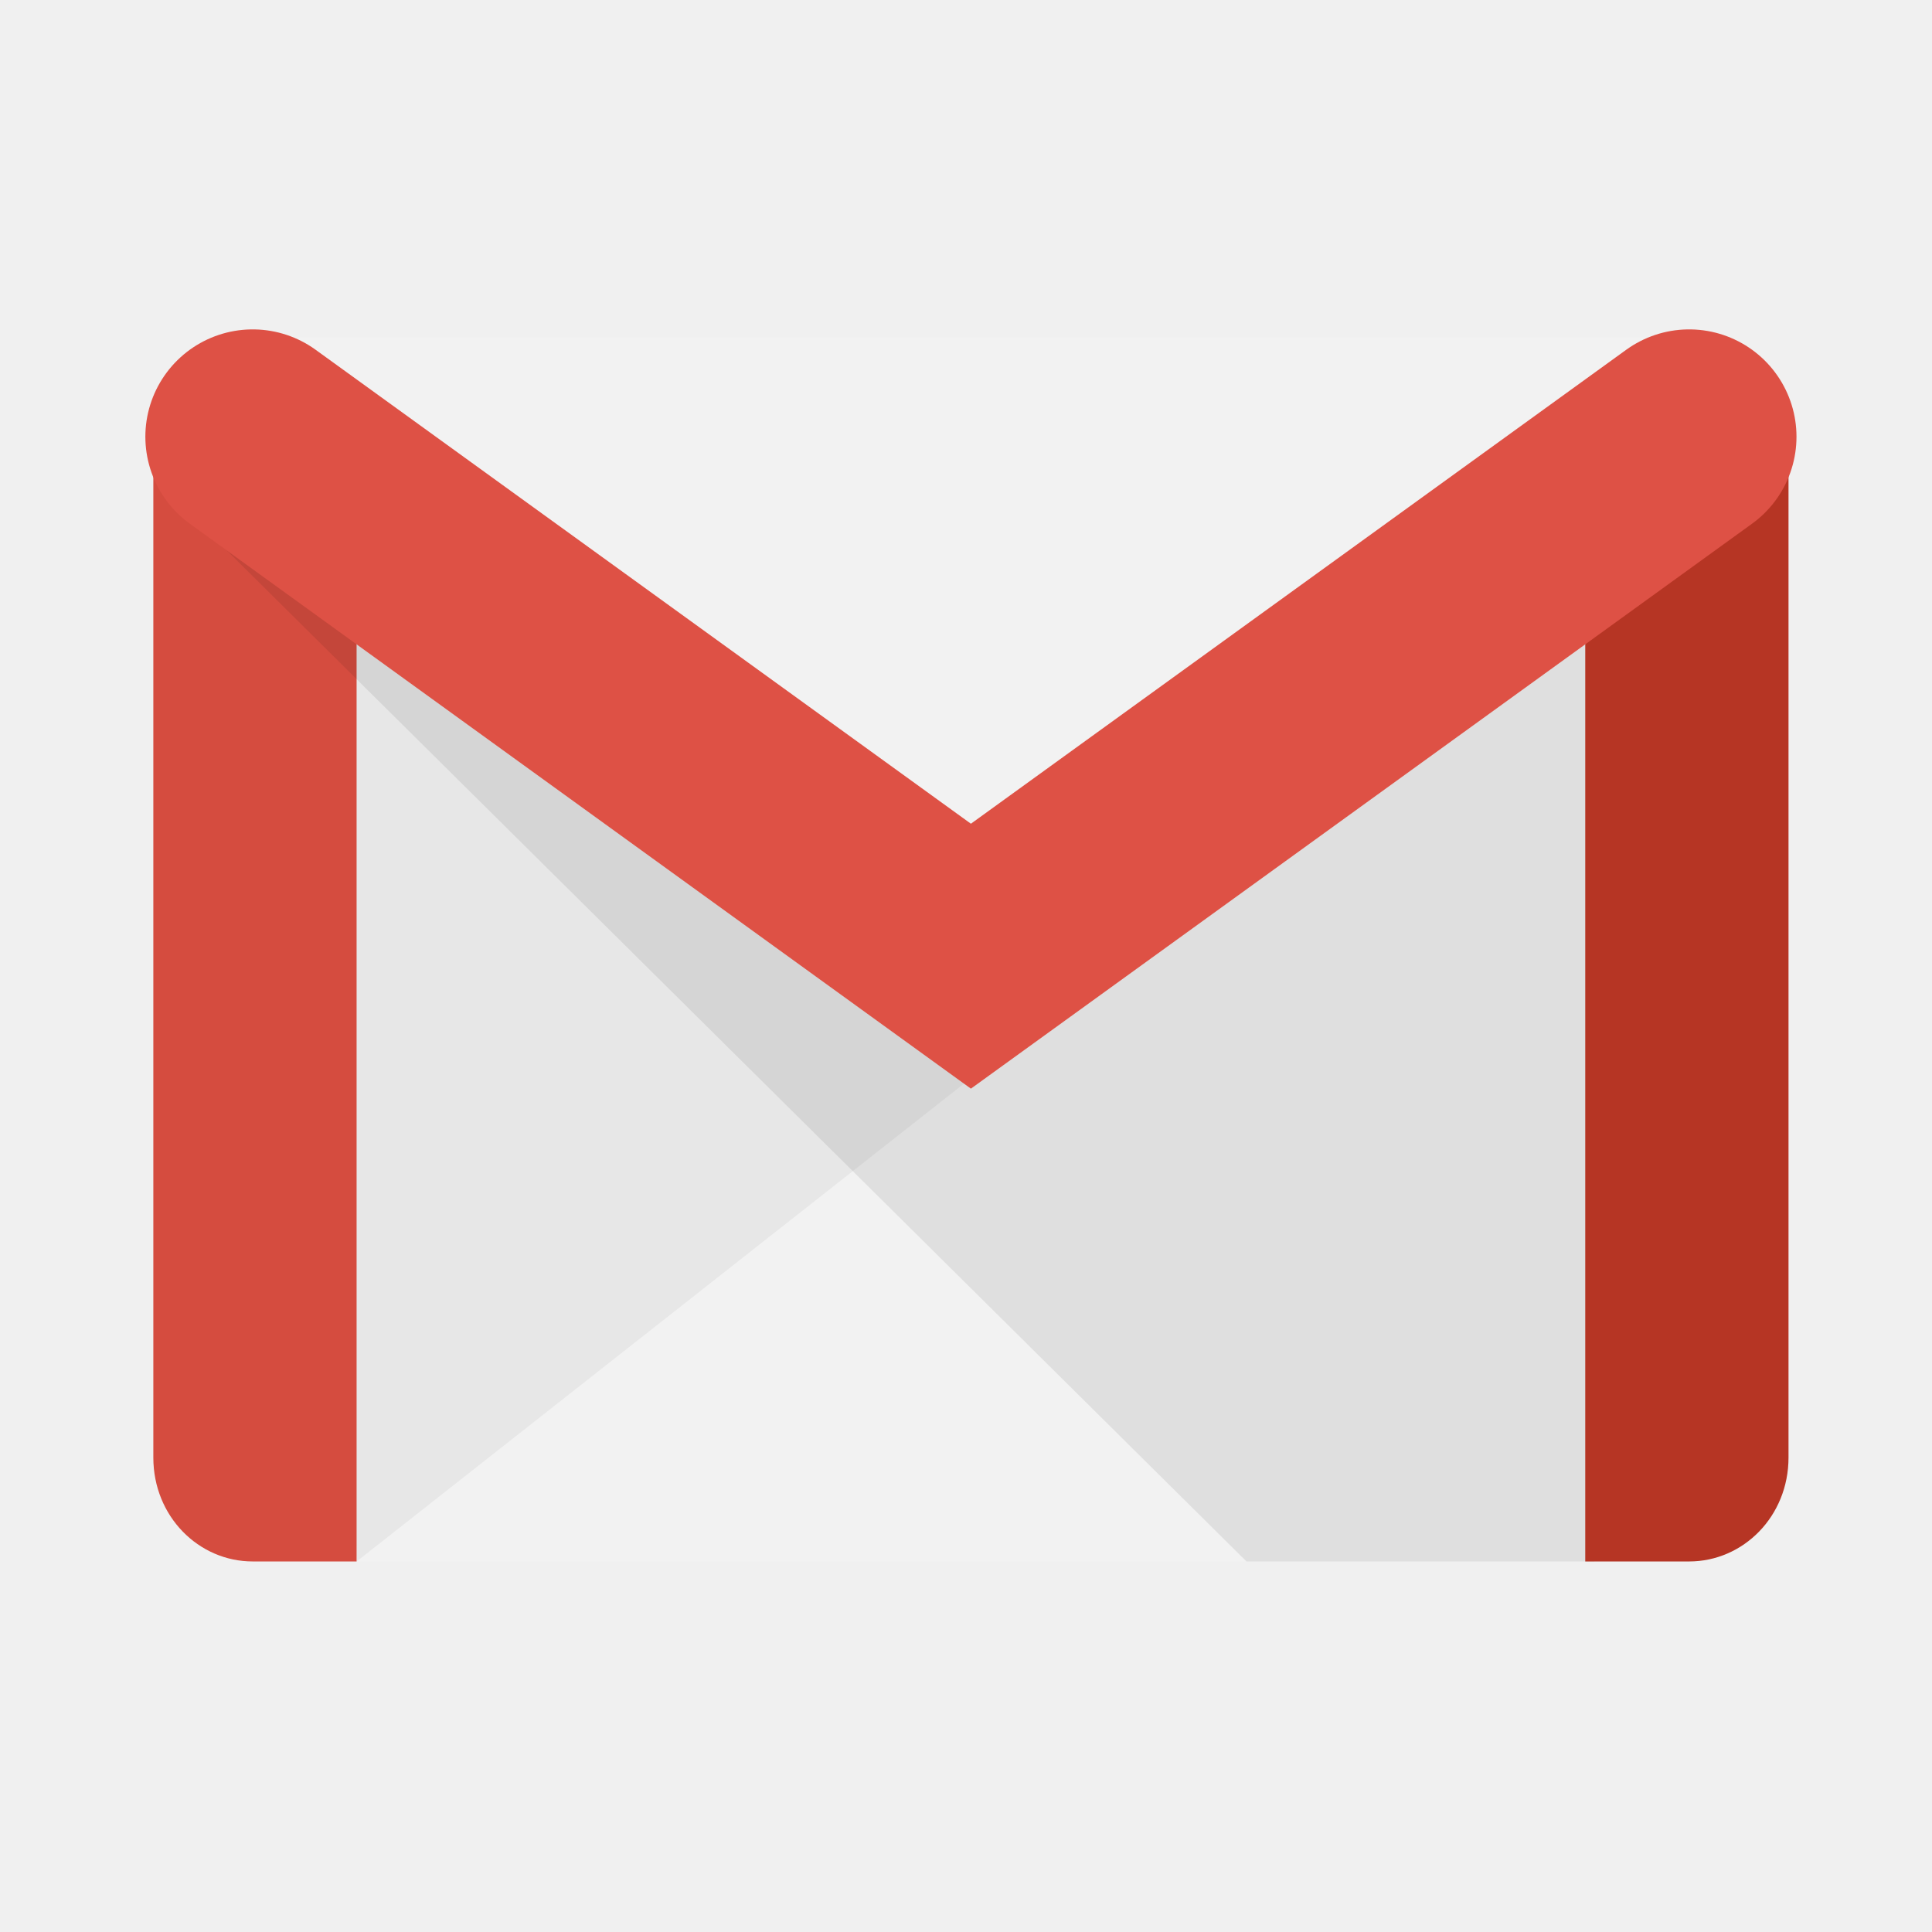
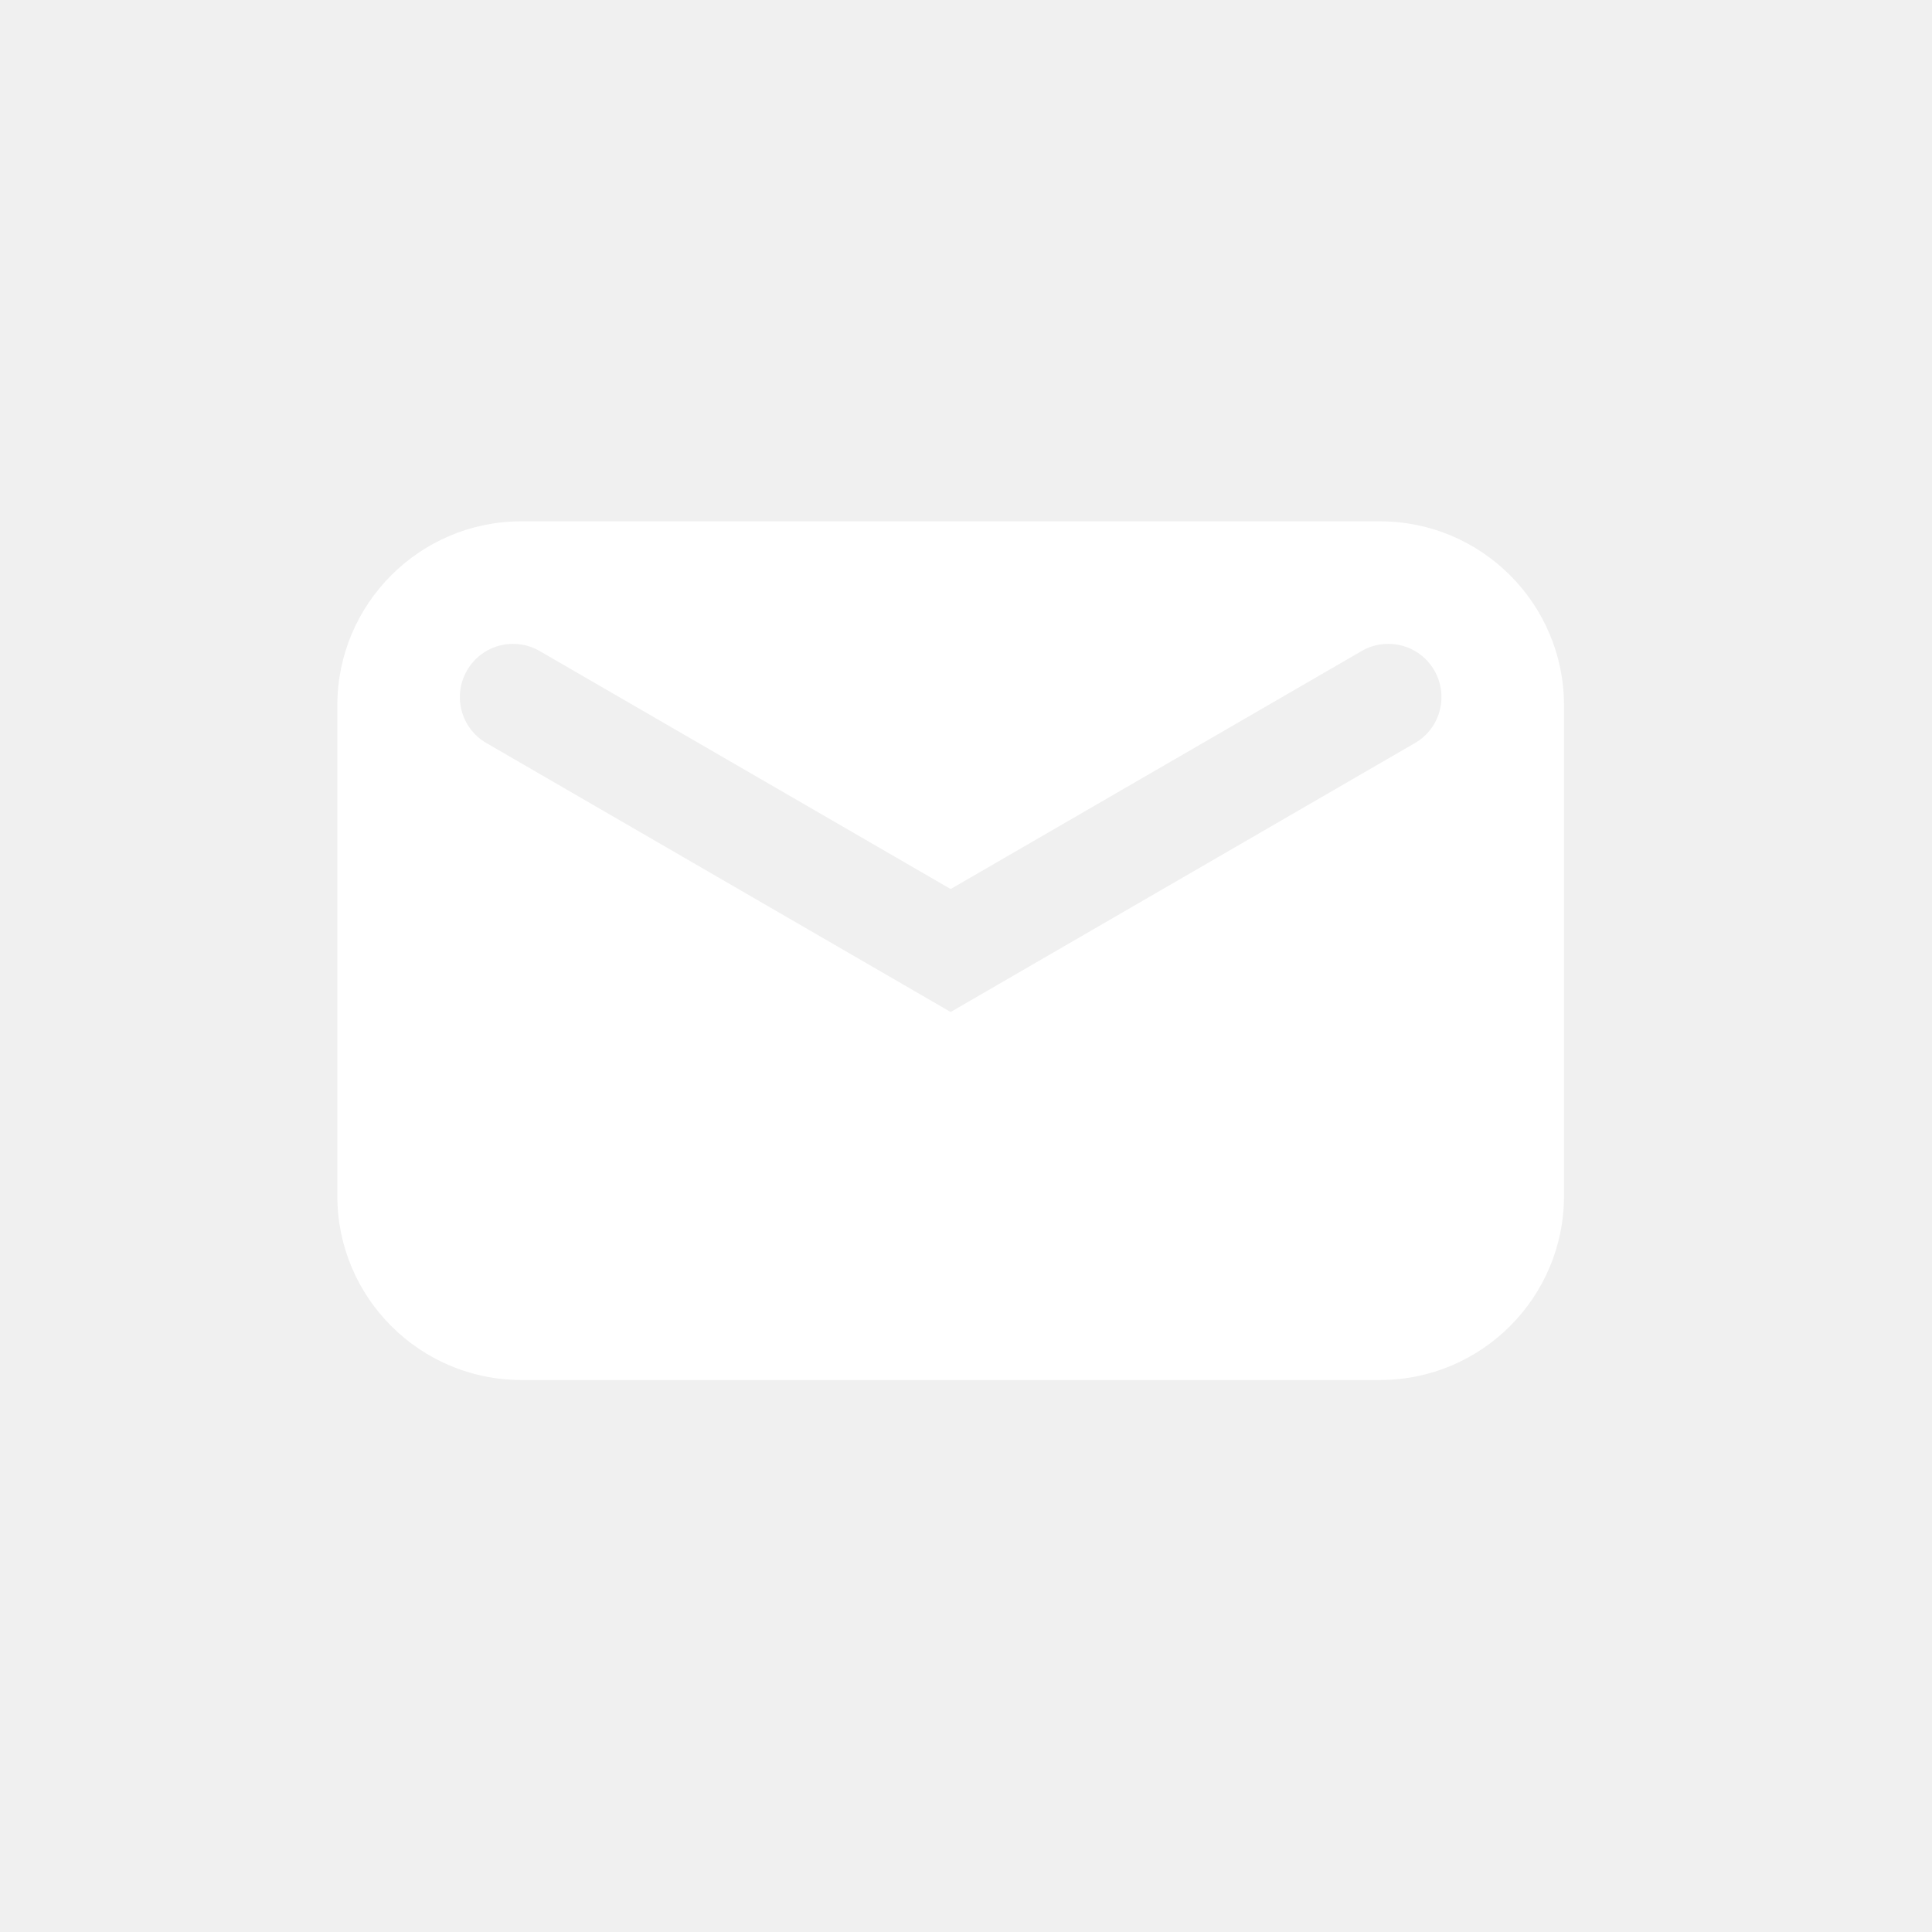
<svg xmlns="http://www.w3.org/2000/svg" width="63" height="63" viewBox="0 0 63 63" fill="none">
-   <path d="M11.628 50.917V15.43H51.693V50.917" fill="#F2F2F2" />
-   <path d="M31.66 35.157L11.628 50.917L11.039 19.69" fill="black" fill-opacity="0.05" />
-   <path d="M11.628 50.917H8.241C6.473 50.917 5 49.444 5 47.529V14.241H11.628V50.917Z" fill="#D54C3F" />
-   <path d="M40.646 50.917H51.987V16.597H6.031" fill="black" fill-opacity="0.08" />
-   <path d="M8.24 11H55.081L31.66 27.644" fill="#F2F2F2" />
-   <path d="M51.693 50.917H55.08C56.848 50.917 58.321 49.444 58.321 47.529V14.241H51.693V50.917Z" fill="#B63524" />
-   <path d="M8.24 14.241L31.66 31.18L55.081 14.241" stroke="#DE5145" stroke-width="7" stroke-linecap="round" />
+   <path fill-rule="evenodd" clip-rule="evenodd" d="M17 17C13.69 17 11 19.69 11 23V39C11 42.31 13.69 45 17 45H45C48.31 45 51 42.31 51 39V23C51 19.69 48.31 17 45 17H17ZM17.6 21.23C16.77 20.75 15.71 21.03 15.23 21.86C14.75 22.69 15.03 23.75 15.86 24.23L31 33L46.14 24.23C46.97 23.75 47.25 22.69 46.77 21.86C46.29 21.03 45.23 20.75 44.4 21.23L31 28.99L17.6 21.23Z" fill="white" />
</svg>
